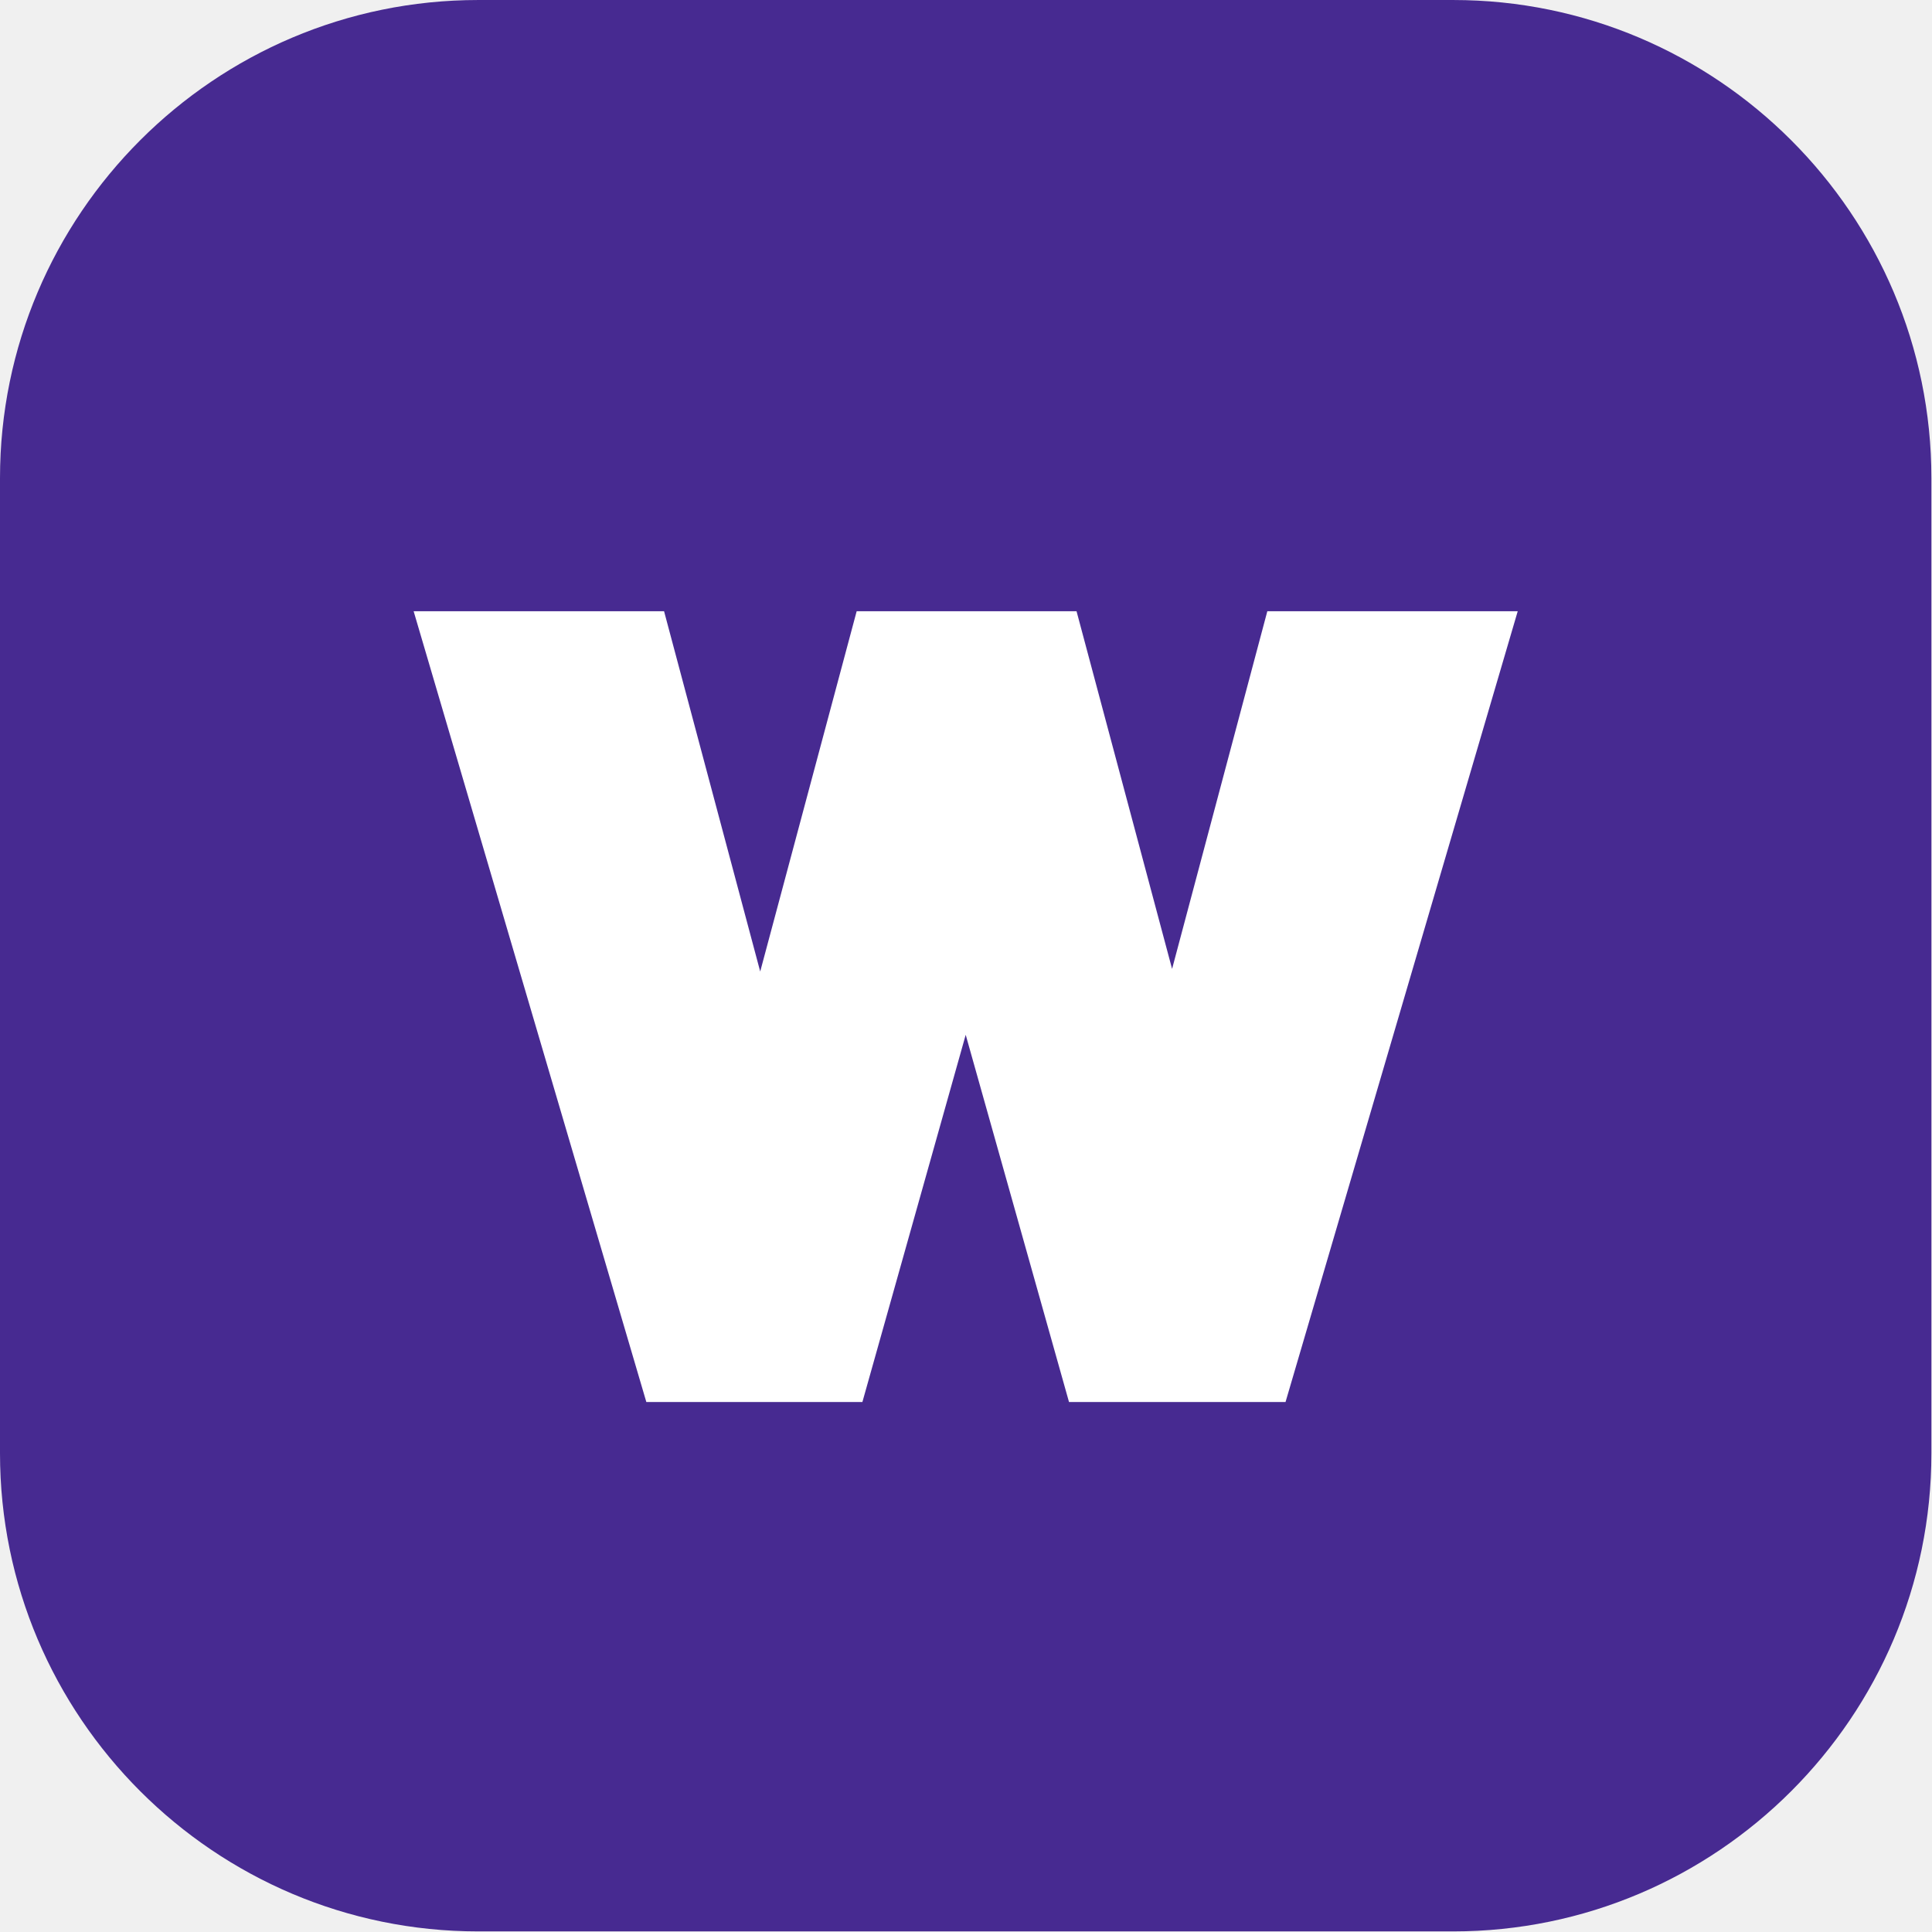
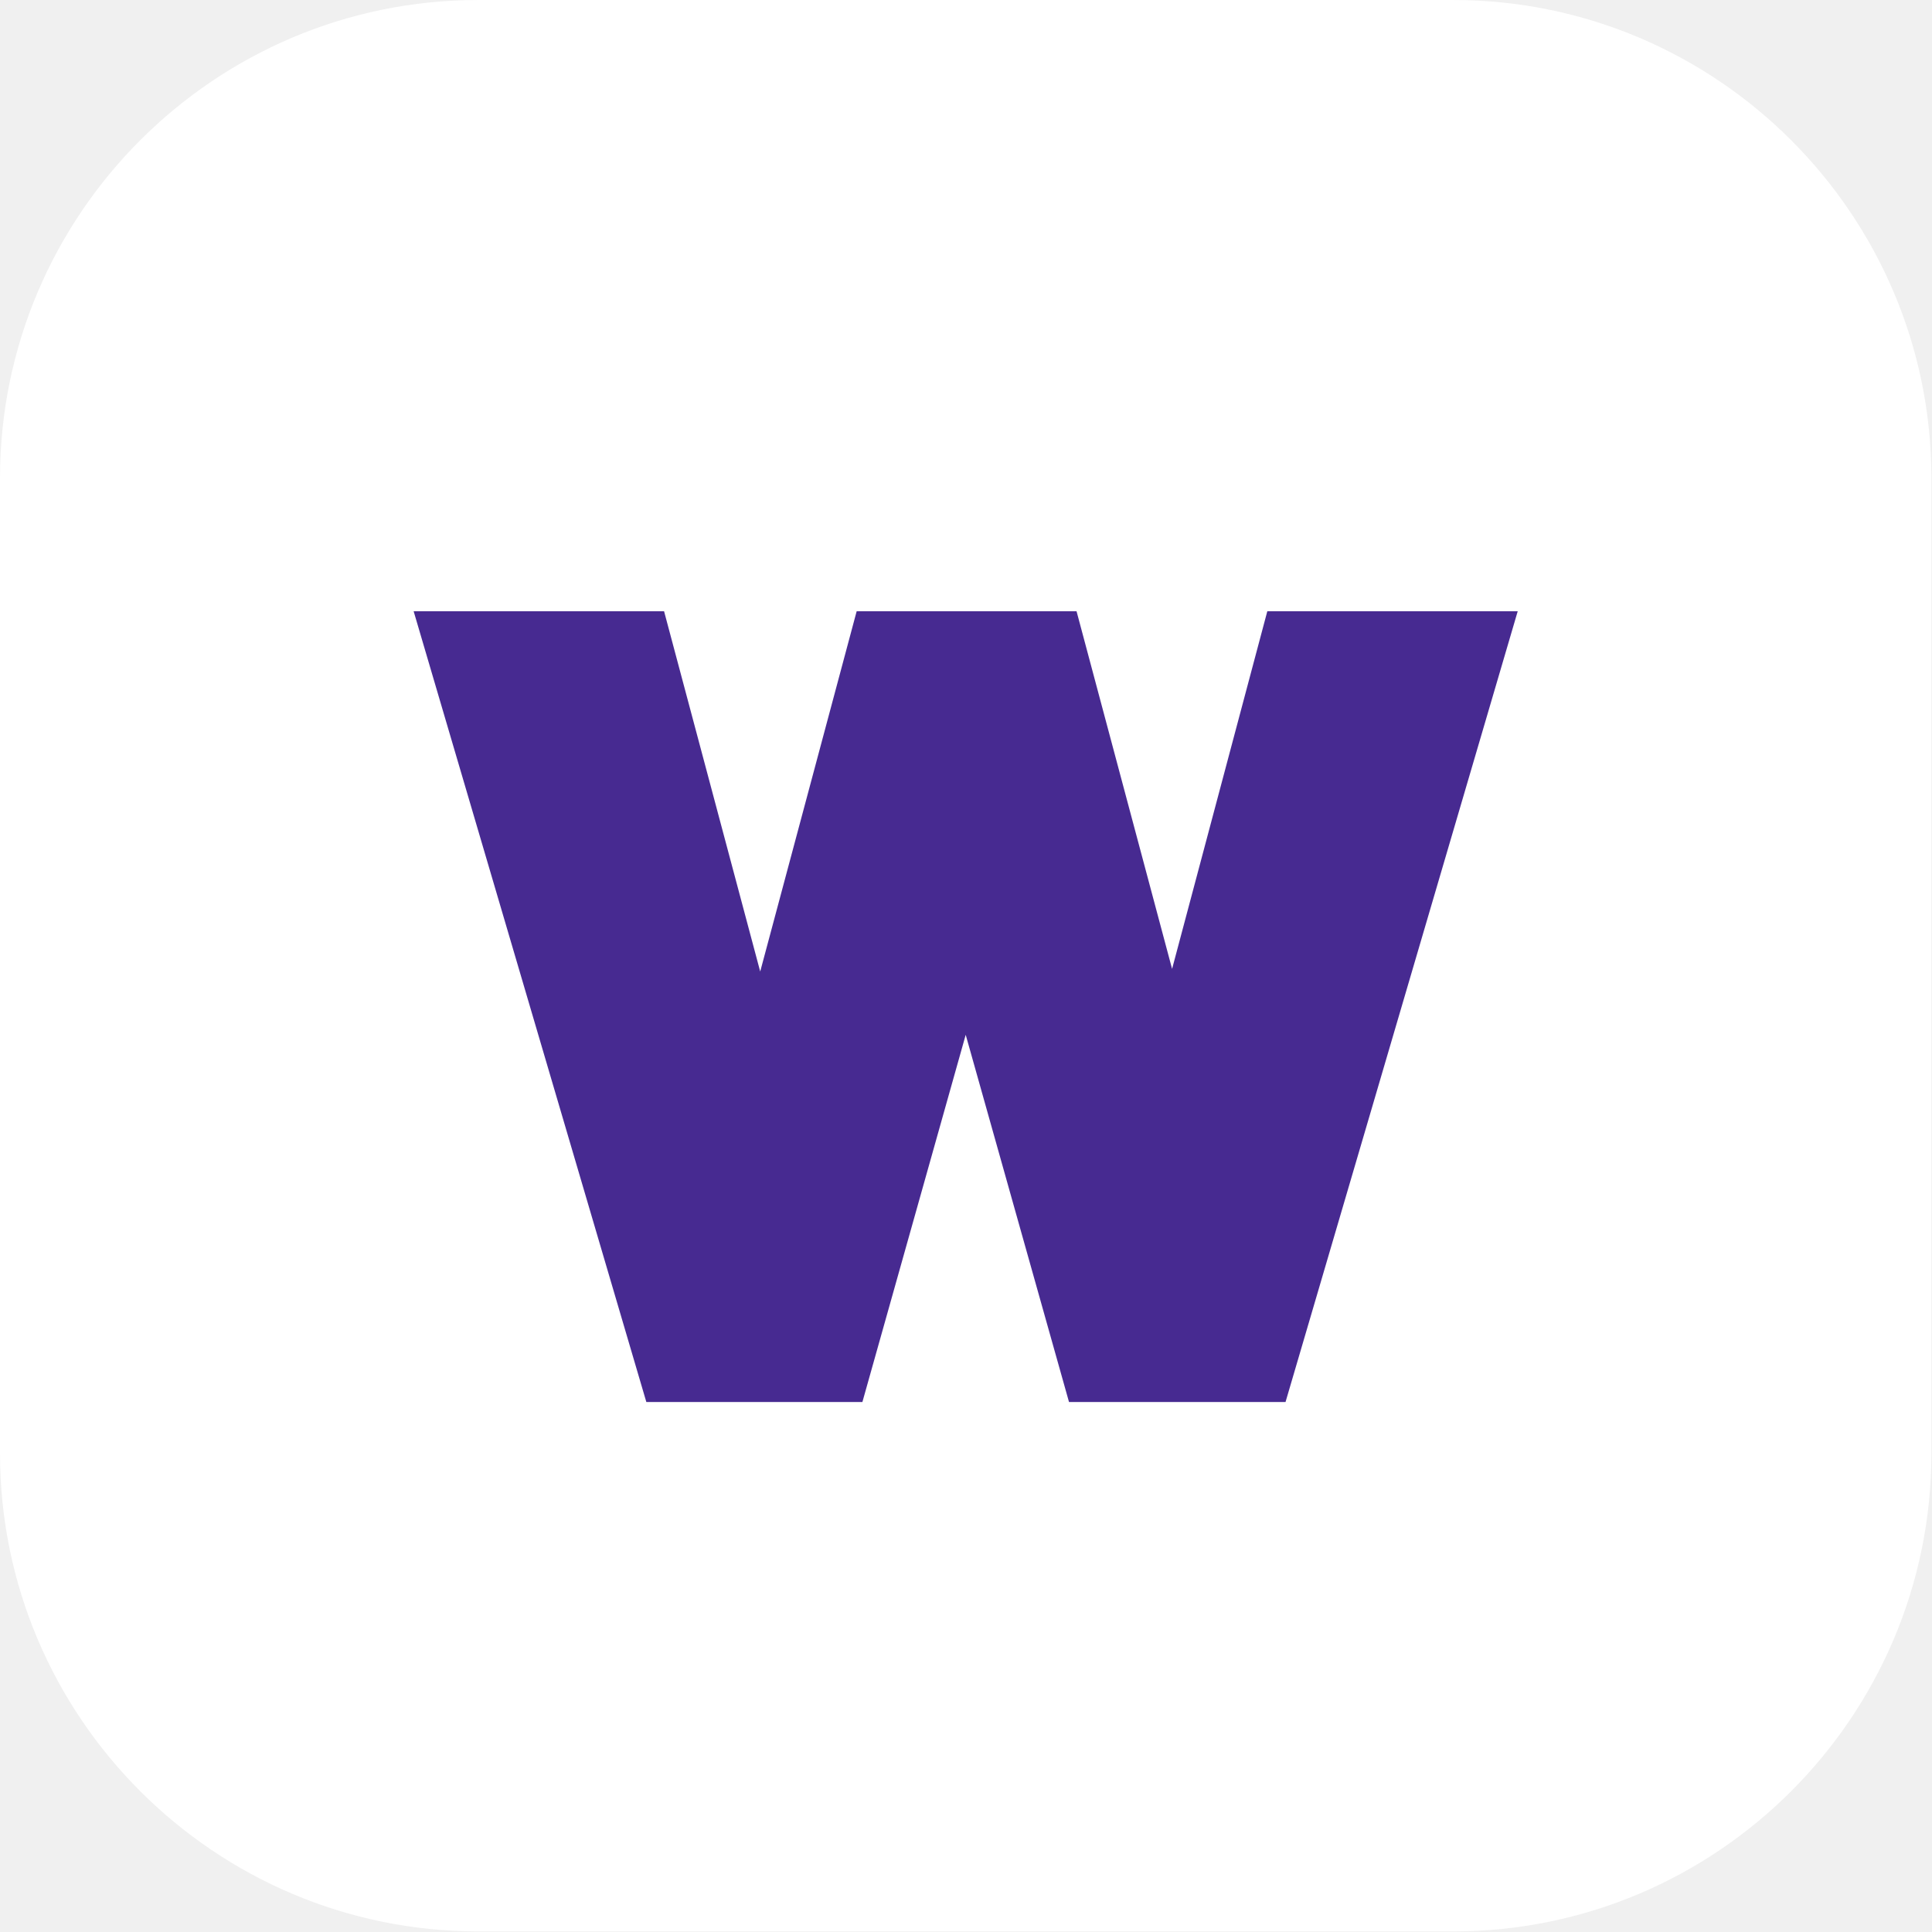
<svg xmlns="http://www.w3.org/2000/svg" width="42" height="42" viewBox="0 0 1260 1260" fill="none">
  <g clip-path="url(#clip0_1_2)">
-     <path d="M947.747 1259.61H311.861C139.901 1259.61 0 1119.72 0 947.752V311.871C0 139.907 139.901 0.005 311.861 0.005H947.747C1119.71 0.005 1259.61 139.907 1259.61 311.871V947.752C1259.61 1119.72 1119.71 1259.61 947.747 1259.61Z" fill="#472A91" />
-     <path d="M826.513 398.633L764.404 631.889L702.093 398.633H558.697L495.789 633.607L433.087 398.633H269.764L421.528 914.36H562.431L629.807 674.876L697.181 914.36H838.388L989.819 398.633H826.513Z" fill="white" />
+     <path d="M947.747 1259.61H311.861C139.901 1259.61 0 1119.72 0 947.752V311.871C0 139.907 139.901 0.005 311.861 0.005H947.747C1119.71 0.005 1259.61 139.907 1259.61 311.871V947.752C1259.61 1119.72 1119.71 1259.61 947.747 1259.61Z" fill="#fff" />
+     <path d="M826.513 398.633L764.404 631.889L702.093 398.633H558.697L495.789 633.607L433.087 398.633H269.764L421.528 914.36H562.431L629.807 674.876L697.181 914.36H838.388L989.819 398.633H826.513Z" fill="#472A91" />
  </g>
  <defs>
    <clipPath id="clip0_1_2">
-       <rect width="1259.61" height="1259.61" fill="white" />
+       <rect width="1259.61" height="1259.61" fill="#472A91" />
    </clipPath>
  </defs>
</svg>
